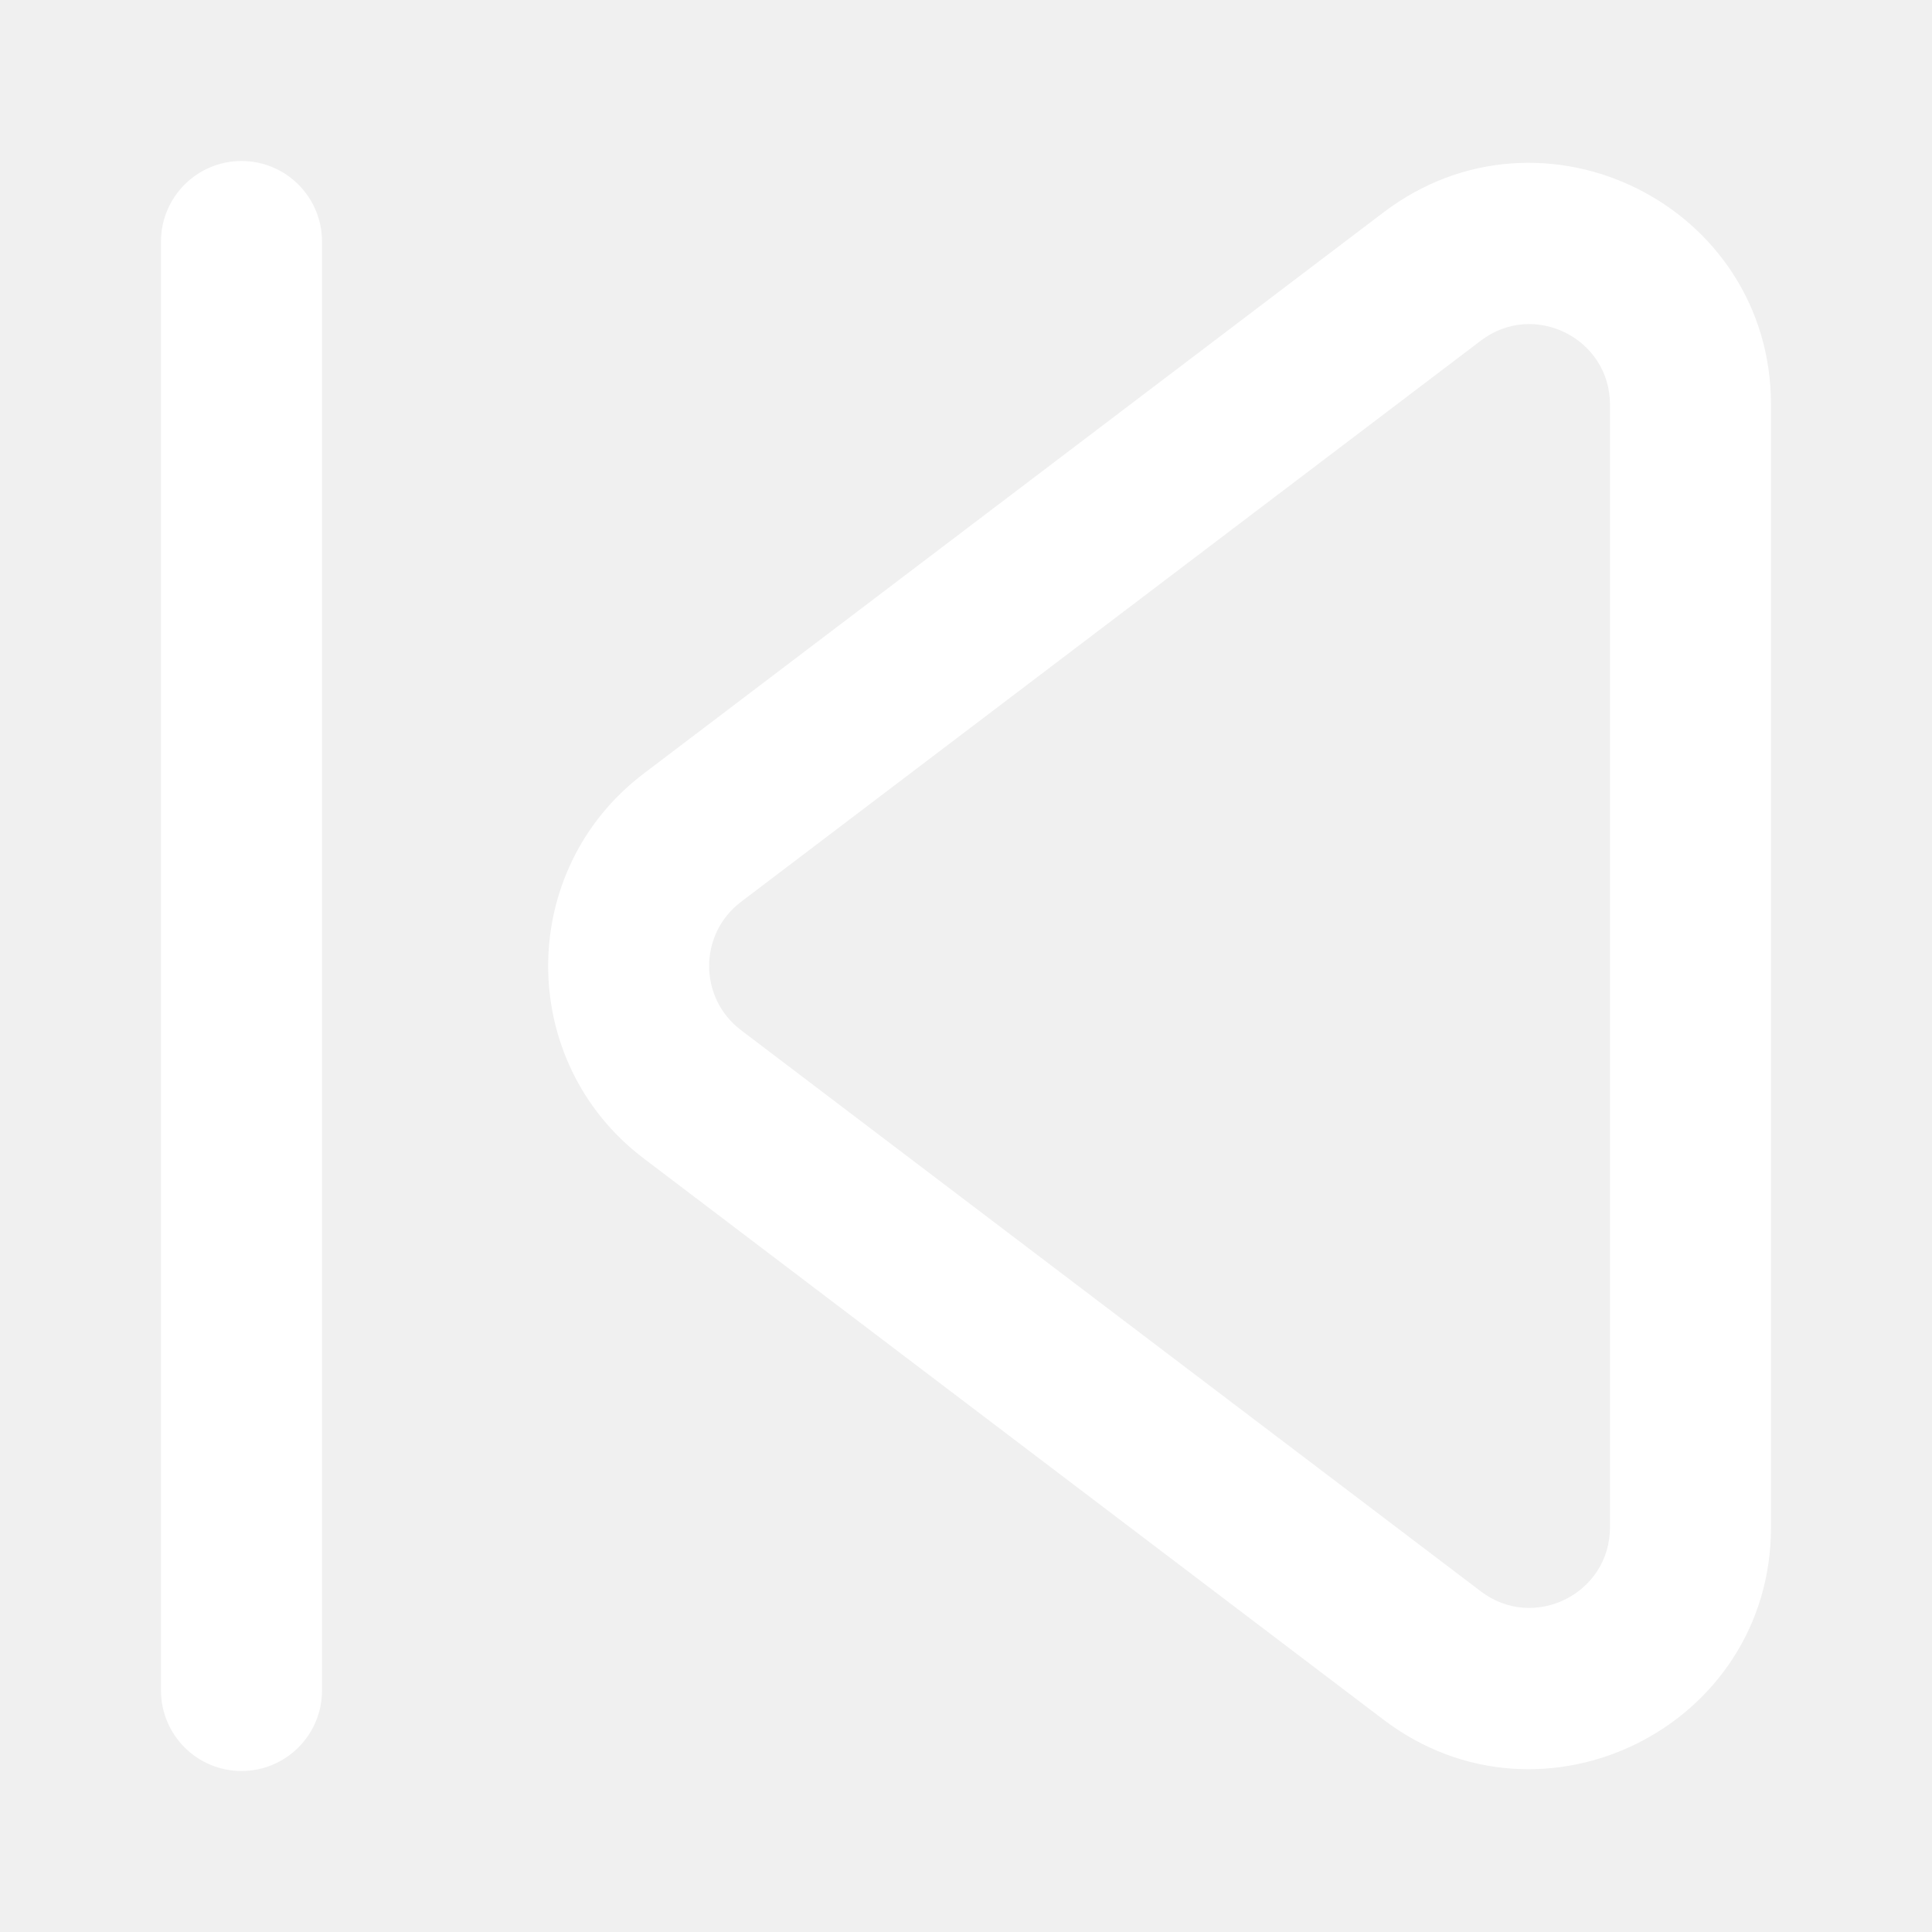
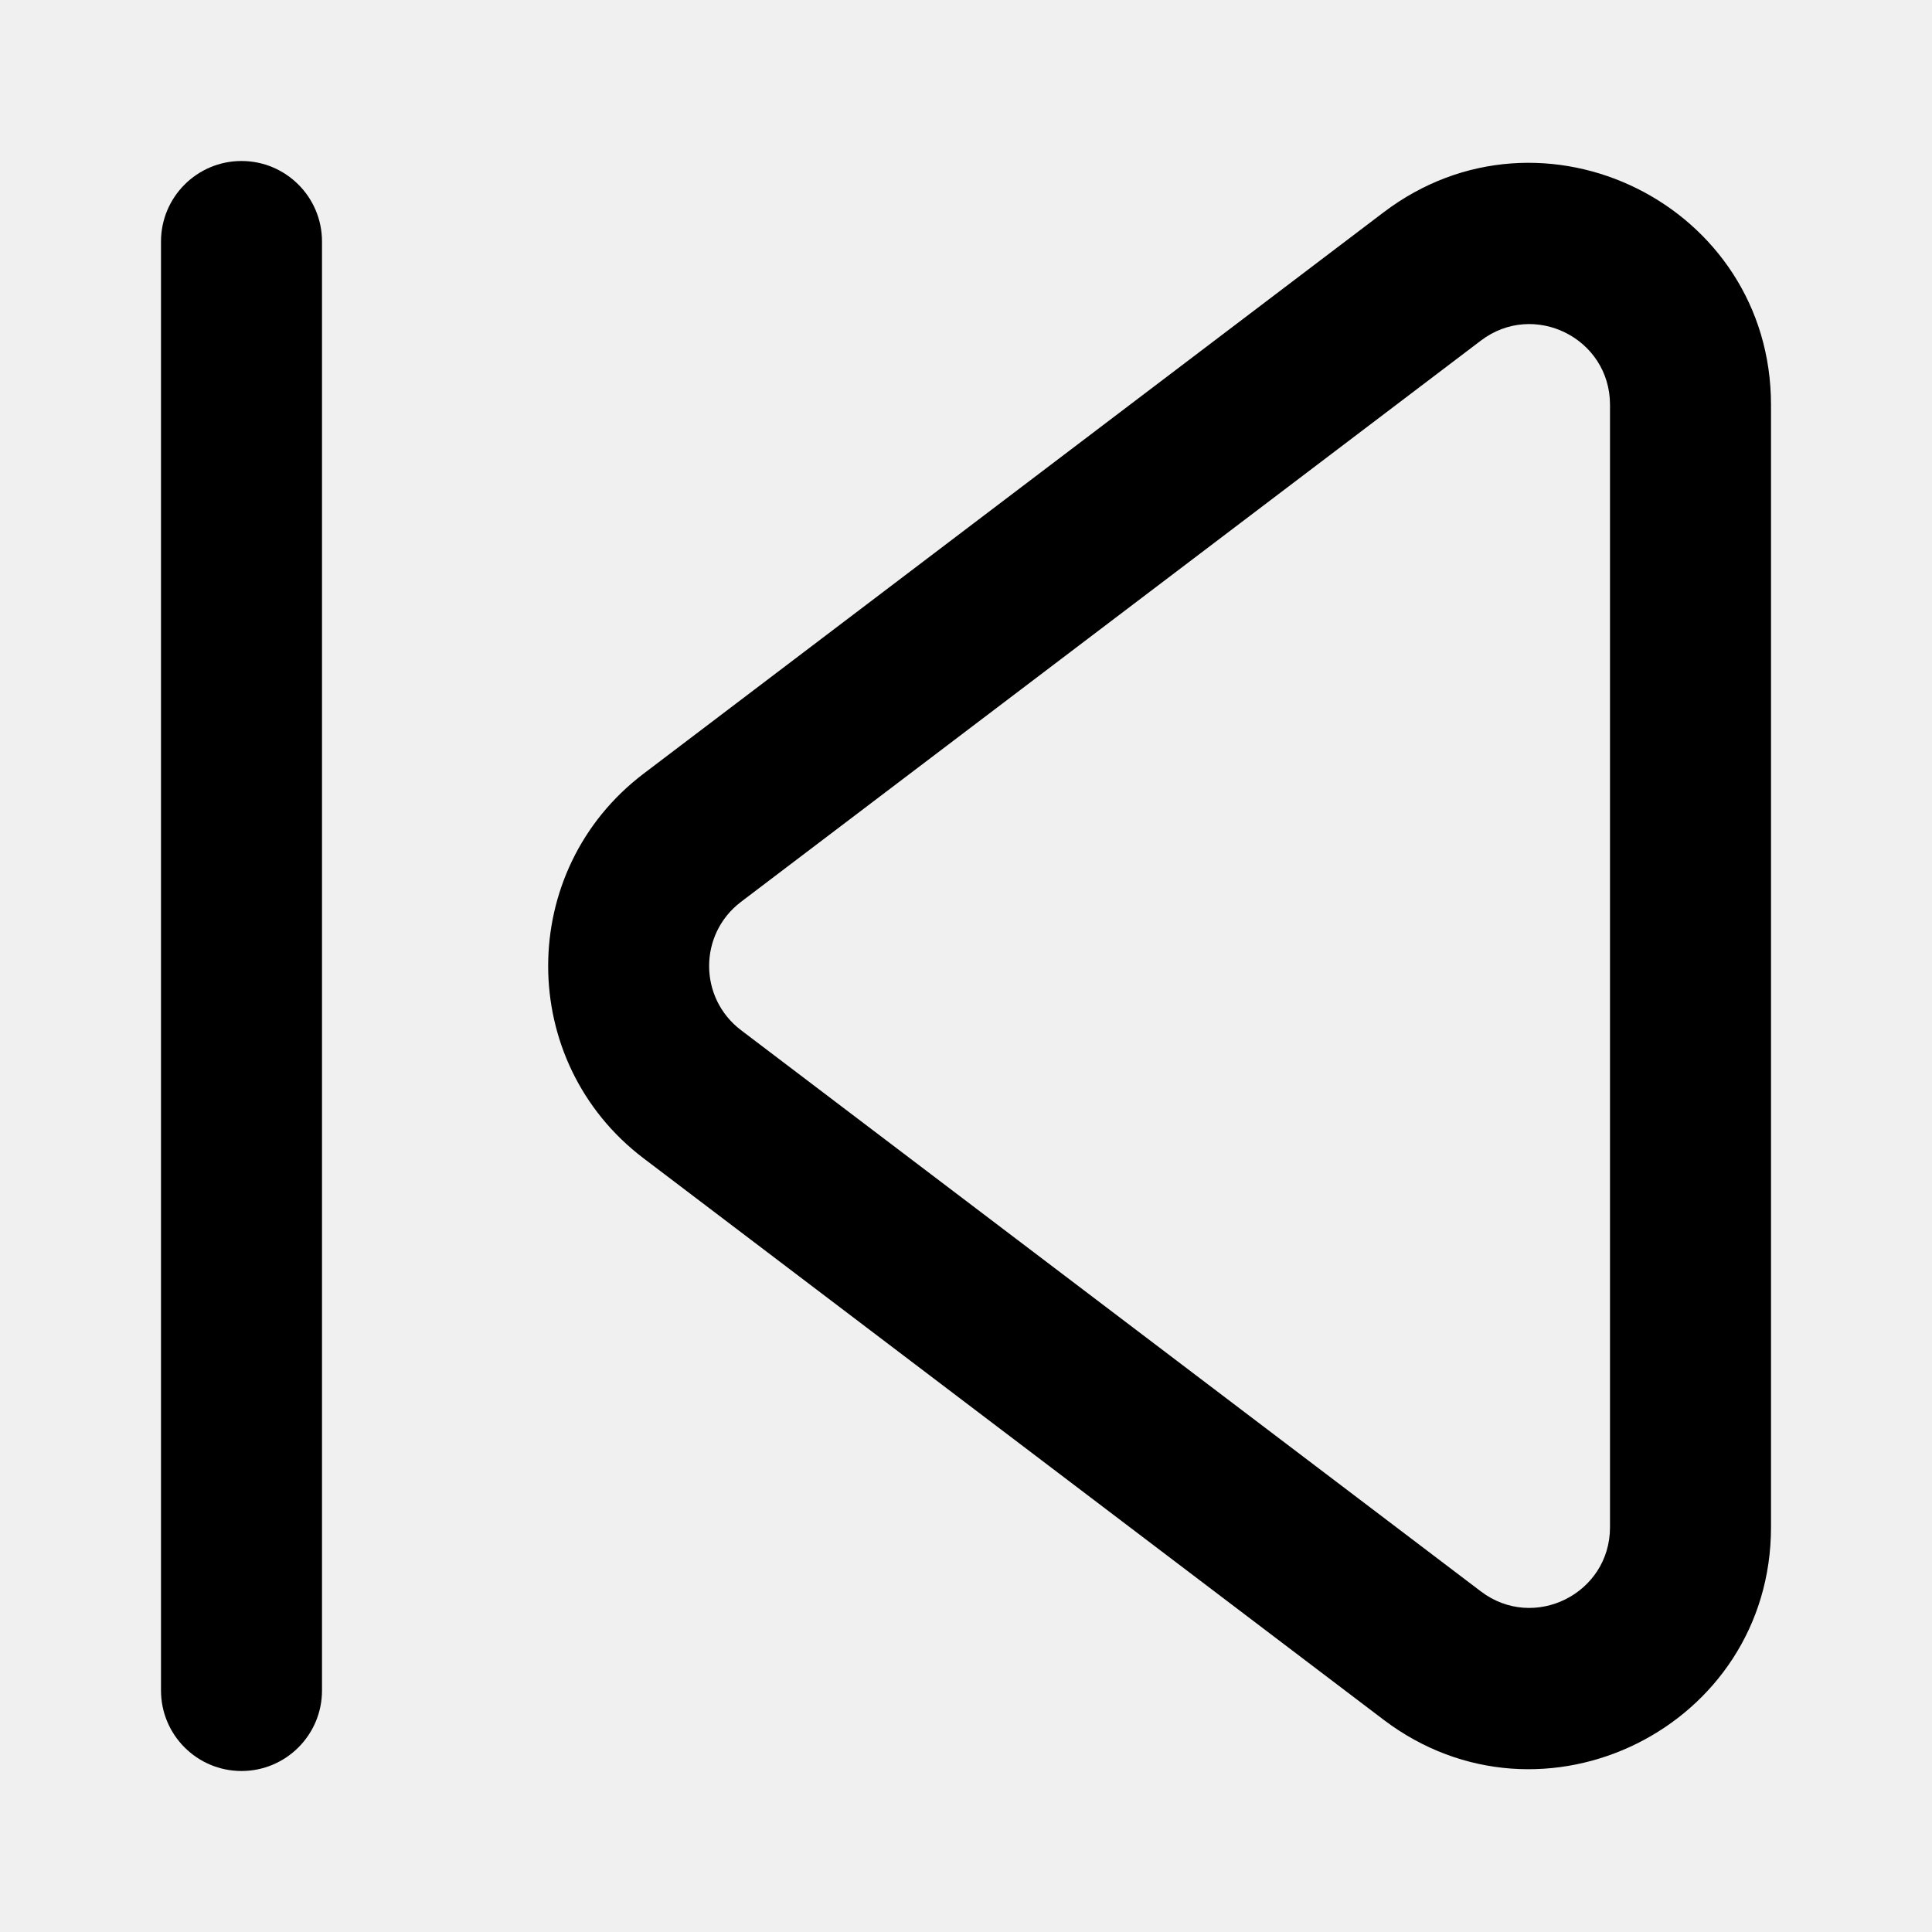
<svg xmlns="http://www.w3.org/2000/svg" width="800px" height="800px" viewBox="0 0 24 24" fill="none">
-   <path fill-rule="evenodd" clip-rule="evenodd" d="M18.396 19.769C19.054 20.269 20 19.799 20 18.972L20 5.028C20 4.201 19.054 3.731 18.396 4.231L9.205 11.203C8.677 11.604 8.677 12.396 9.205 12.797L18.396 19.769ZM22 18.972C22 21.452 19.162 22.861 17.187 21.363L7.996 14.39C6.414 13.19 6.414 10.81 7.996 9.61L17.187 2.638C19.162 1.139 22 2.548 22 5.028L22 18.972Z" fill="#fff" />
-   <path d="M2 3C2 2.448 2.448 2 3 2C3.552 2 4 2.448 4 3V21C4 21.552 3.552 22 3 22C2.448 22 2 21.552 2 21V3Z" fill="#fff" />
+   <path fill-rule="evenodd" clip-rule="evenodd" d="M18.396 19.769C19.054 20.269 20 19.799 20 18.972L20 5.028C20 4.201 19.054 3.731 18.396 4.231L9.205 11.203C8.677 11.604 8.677 12.396 9.205 12.797L18.396 19.769ZM22 18.972C22 21.452 19.162 22.861 17.187 21.363L7.996 14.39C6.414 13.19 6.414 10.81 7.996 9.61L17.187 2.638C19.162 1.139 22 2.548 22 5.028L22 18.972Z" fill="currentColor" />
+   <path d="M2 3C2 2.448 2.448 2 3 2C3.552 2 4 2.448 4 3V21C4 21.552 3.552 22 3 22C2.448 22 2 21.552 2 21V3Z" fill="currentColor" />
</svg>
